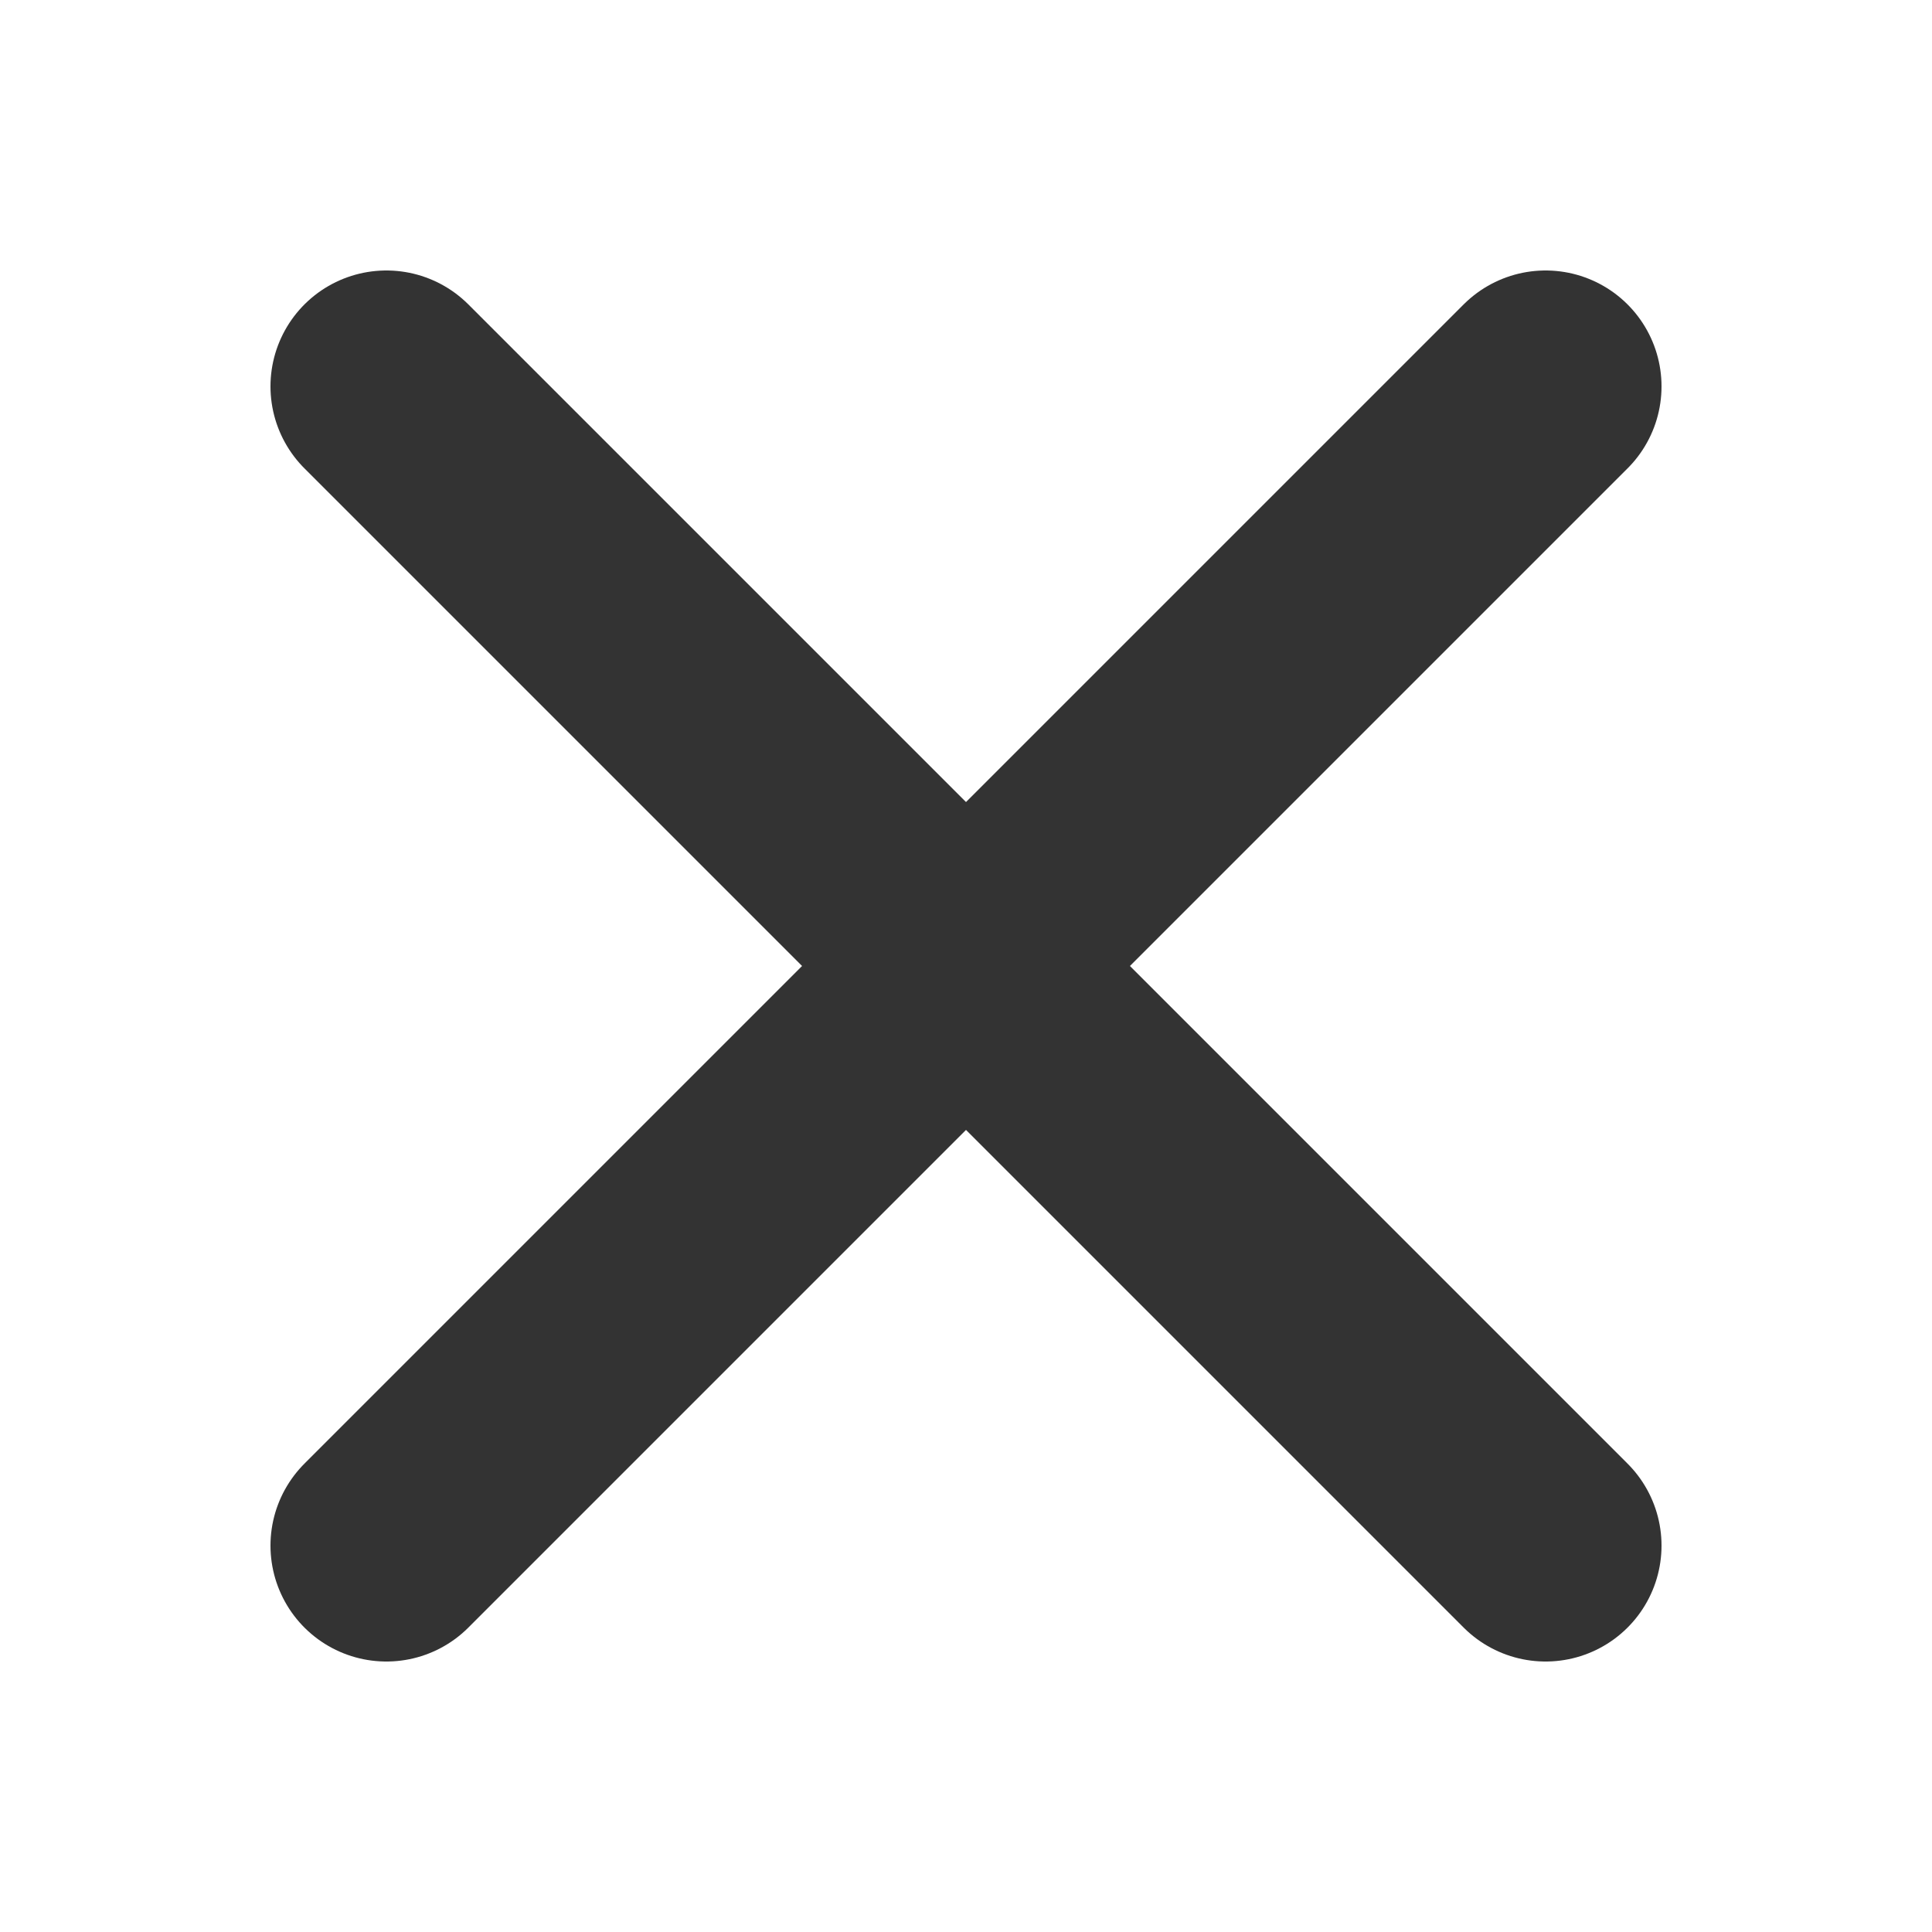
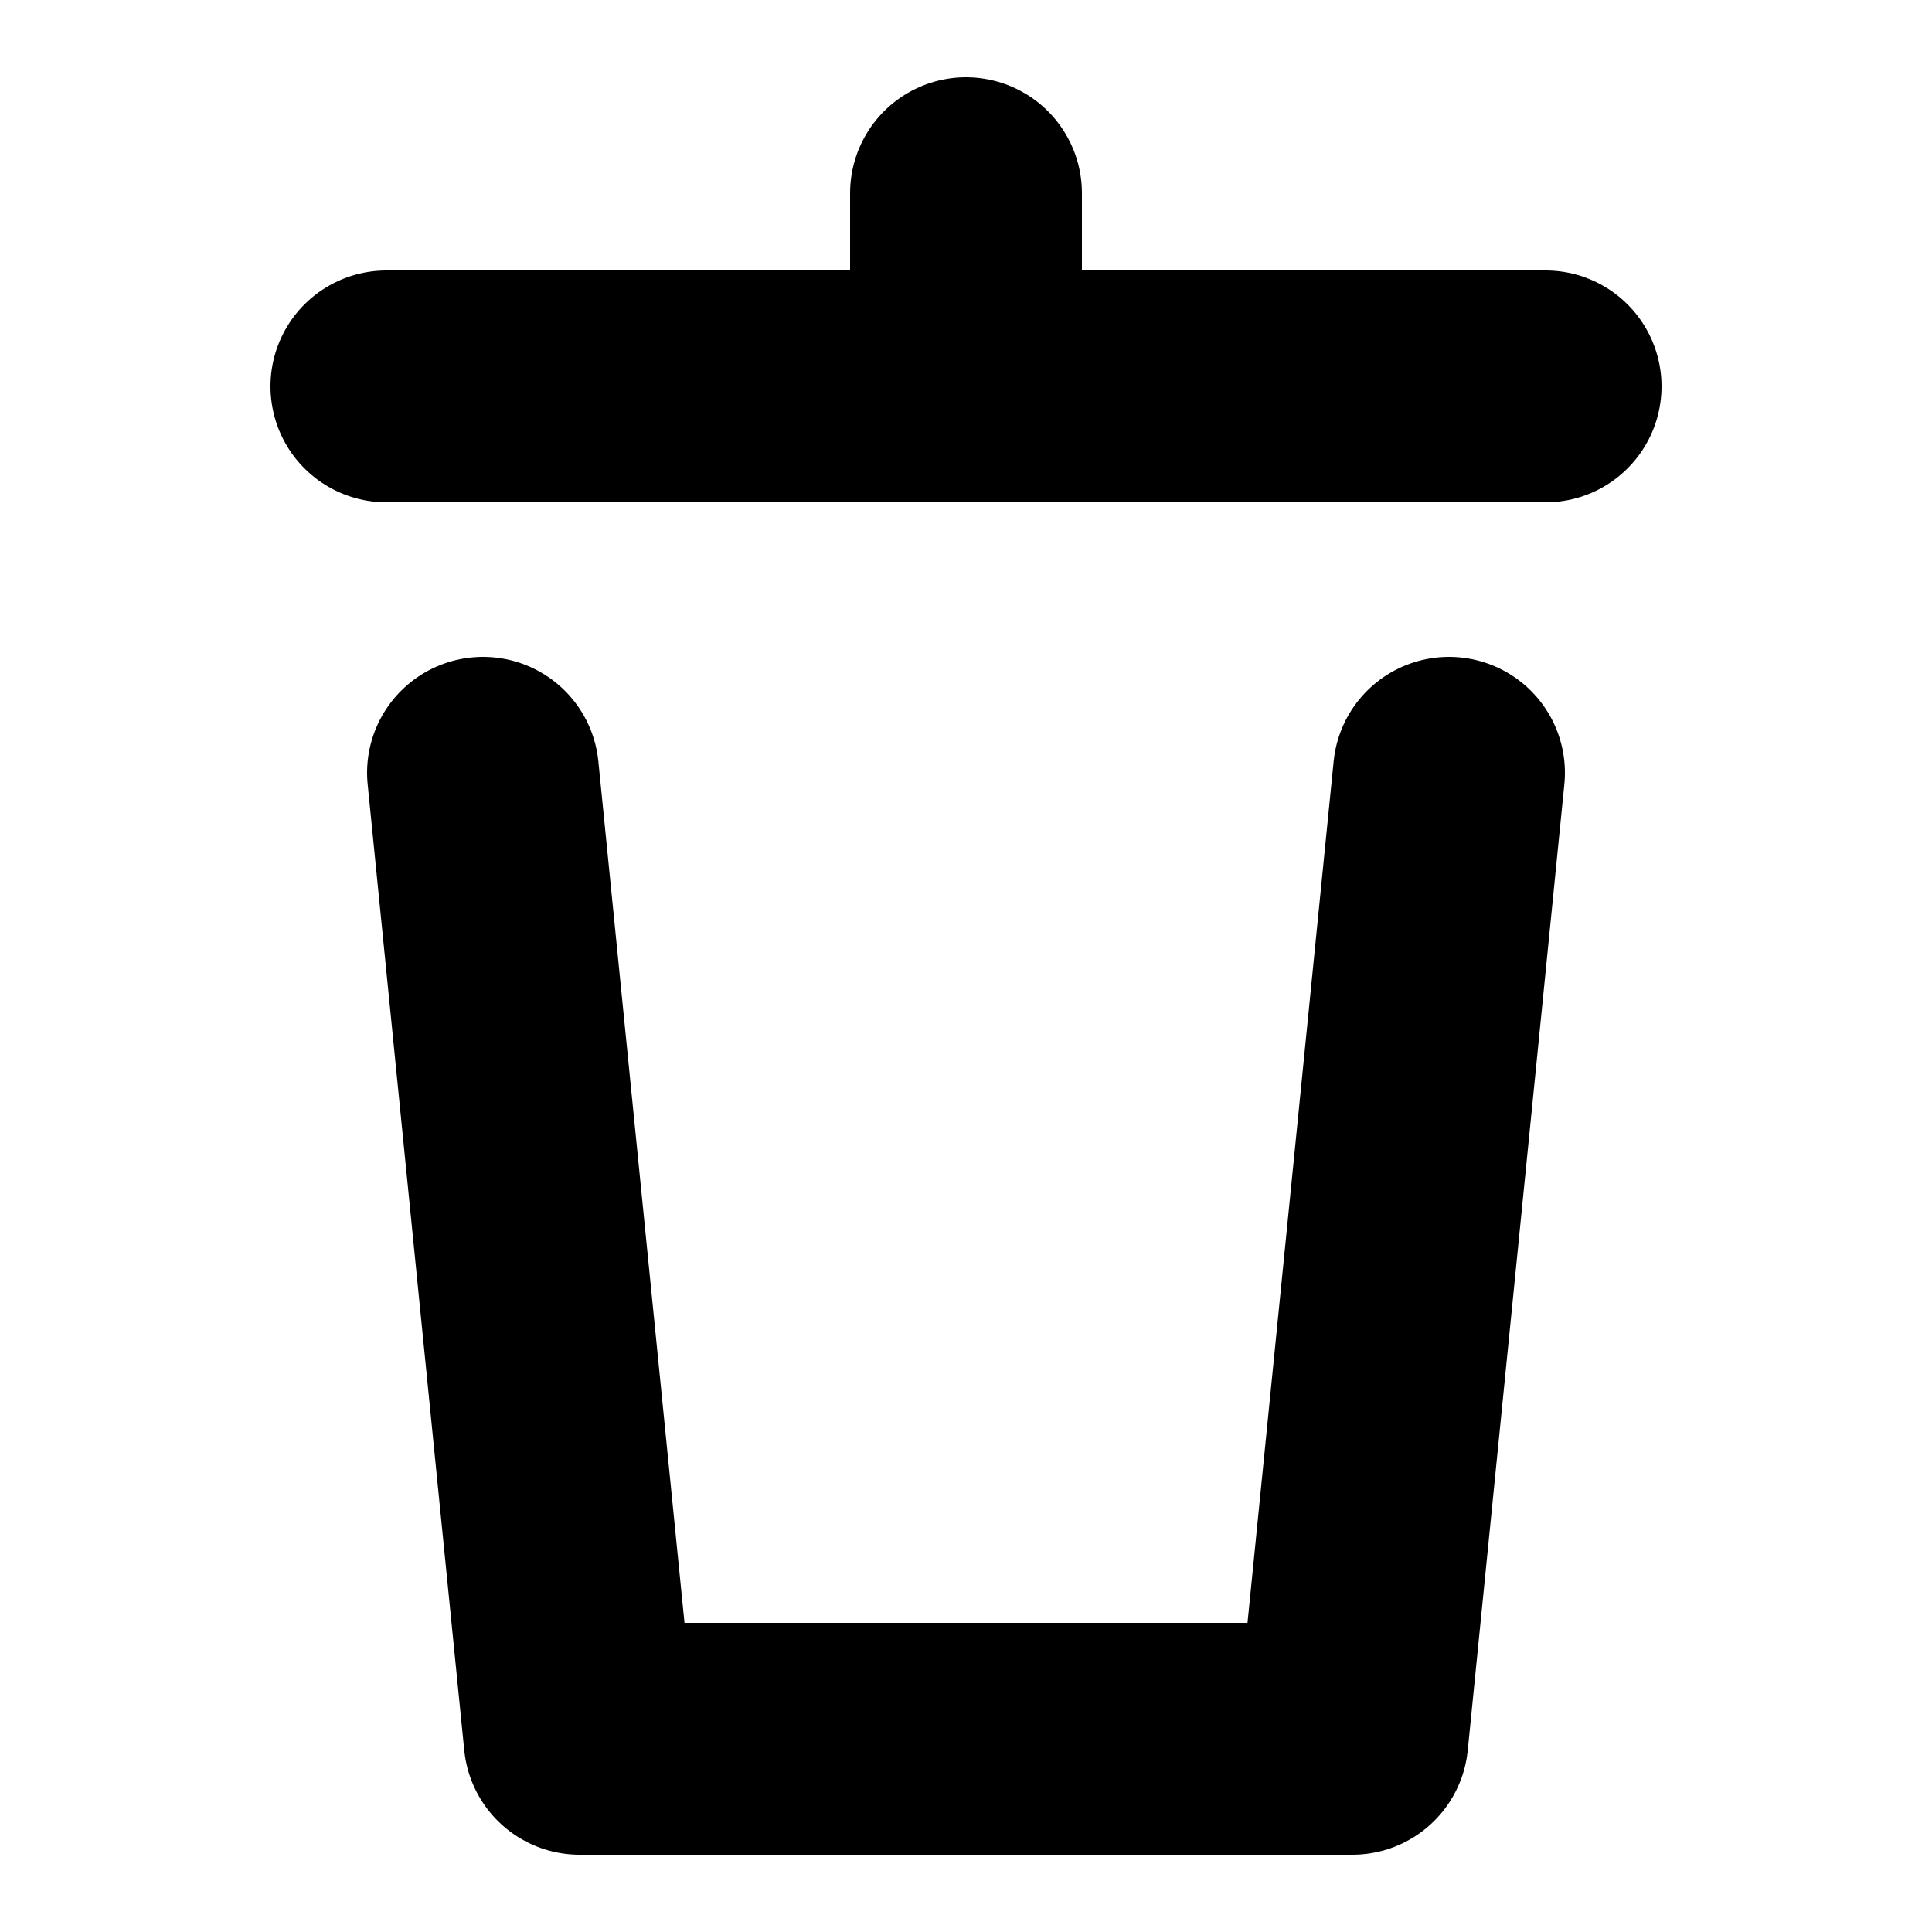
- <svg xmlns="http://www.w3.org/2000/svg" width="100" height="100" viewBox="0 0 100 100">
-   <line x1="20" y1="20" x2="80" y2="80" stroke="#333" stroke-width="12" stroke-linecap="round" />
-   <line x1="80" y1="20" x2="20" y2="80" stroke="#333" stroke-width="12" stroke-linecap="round" />
+ <svg xmlns="http://www.w3.org/2000/svg" width="100" height="100" viewBox="0 0 100 100" fill="none">
+   <line x1="50" y1="10" x2="50" y2="20" stroke="#000" stroke-width="12" stroke-linecap="round" />
+   <line x1="20" y1="20" x2="80" y2="20" stroke="#000" stroke-width="12" stroke-linecap="round" />
+   <path d="M25 40 L30 90 L70 90 L75 40" stroke="#000" stroke-width="12" stroke-linecap="round" stroke-linejoin="round" fill="none" />
</svg>
